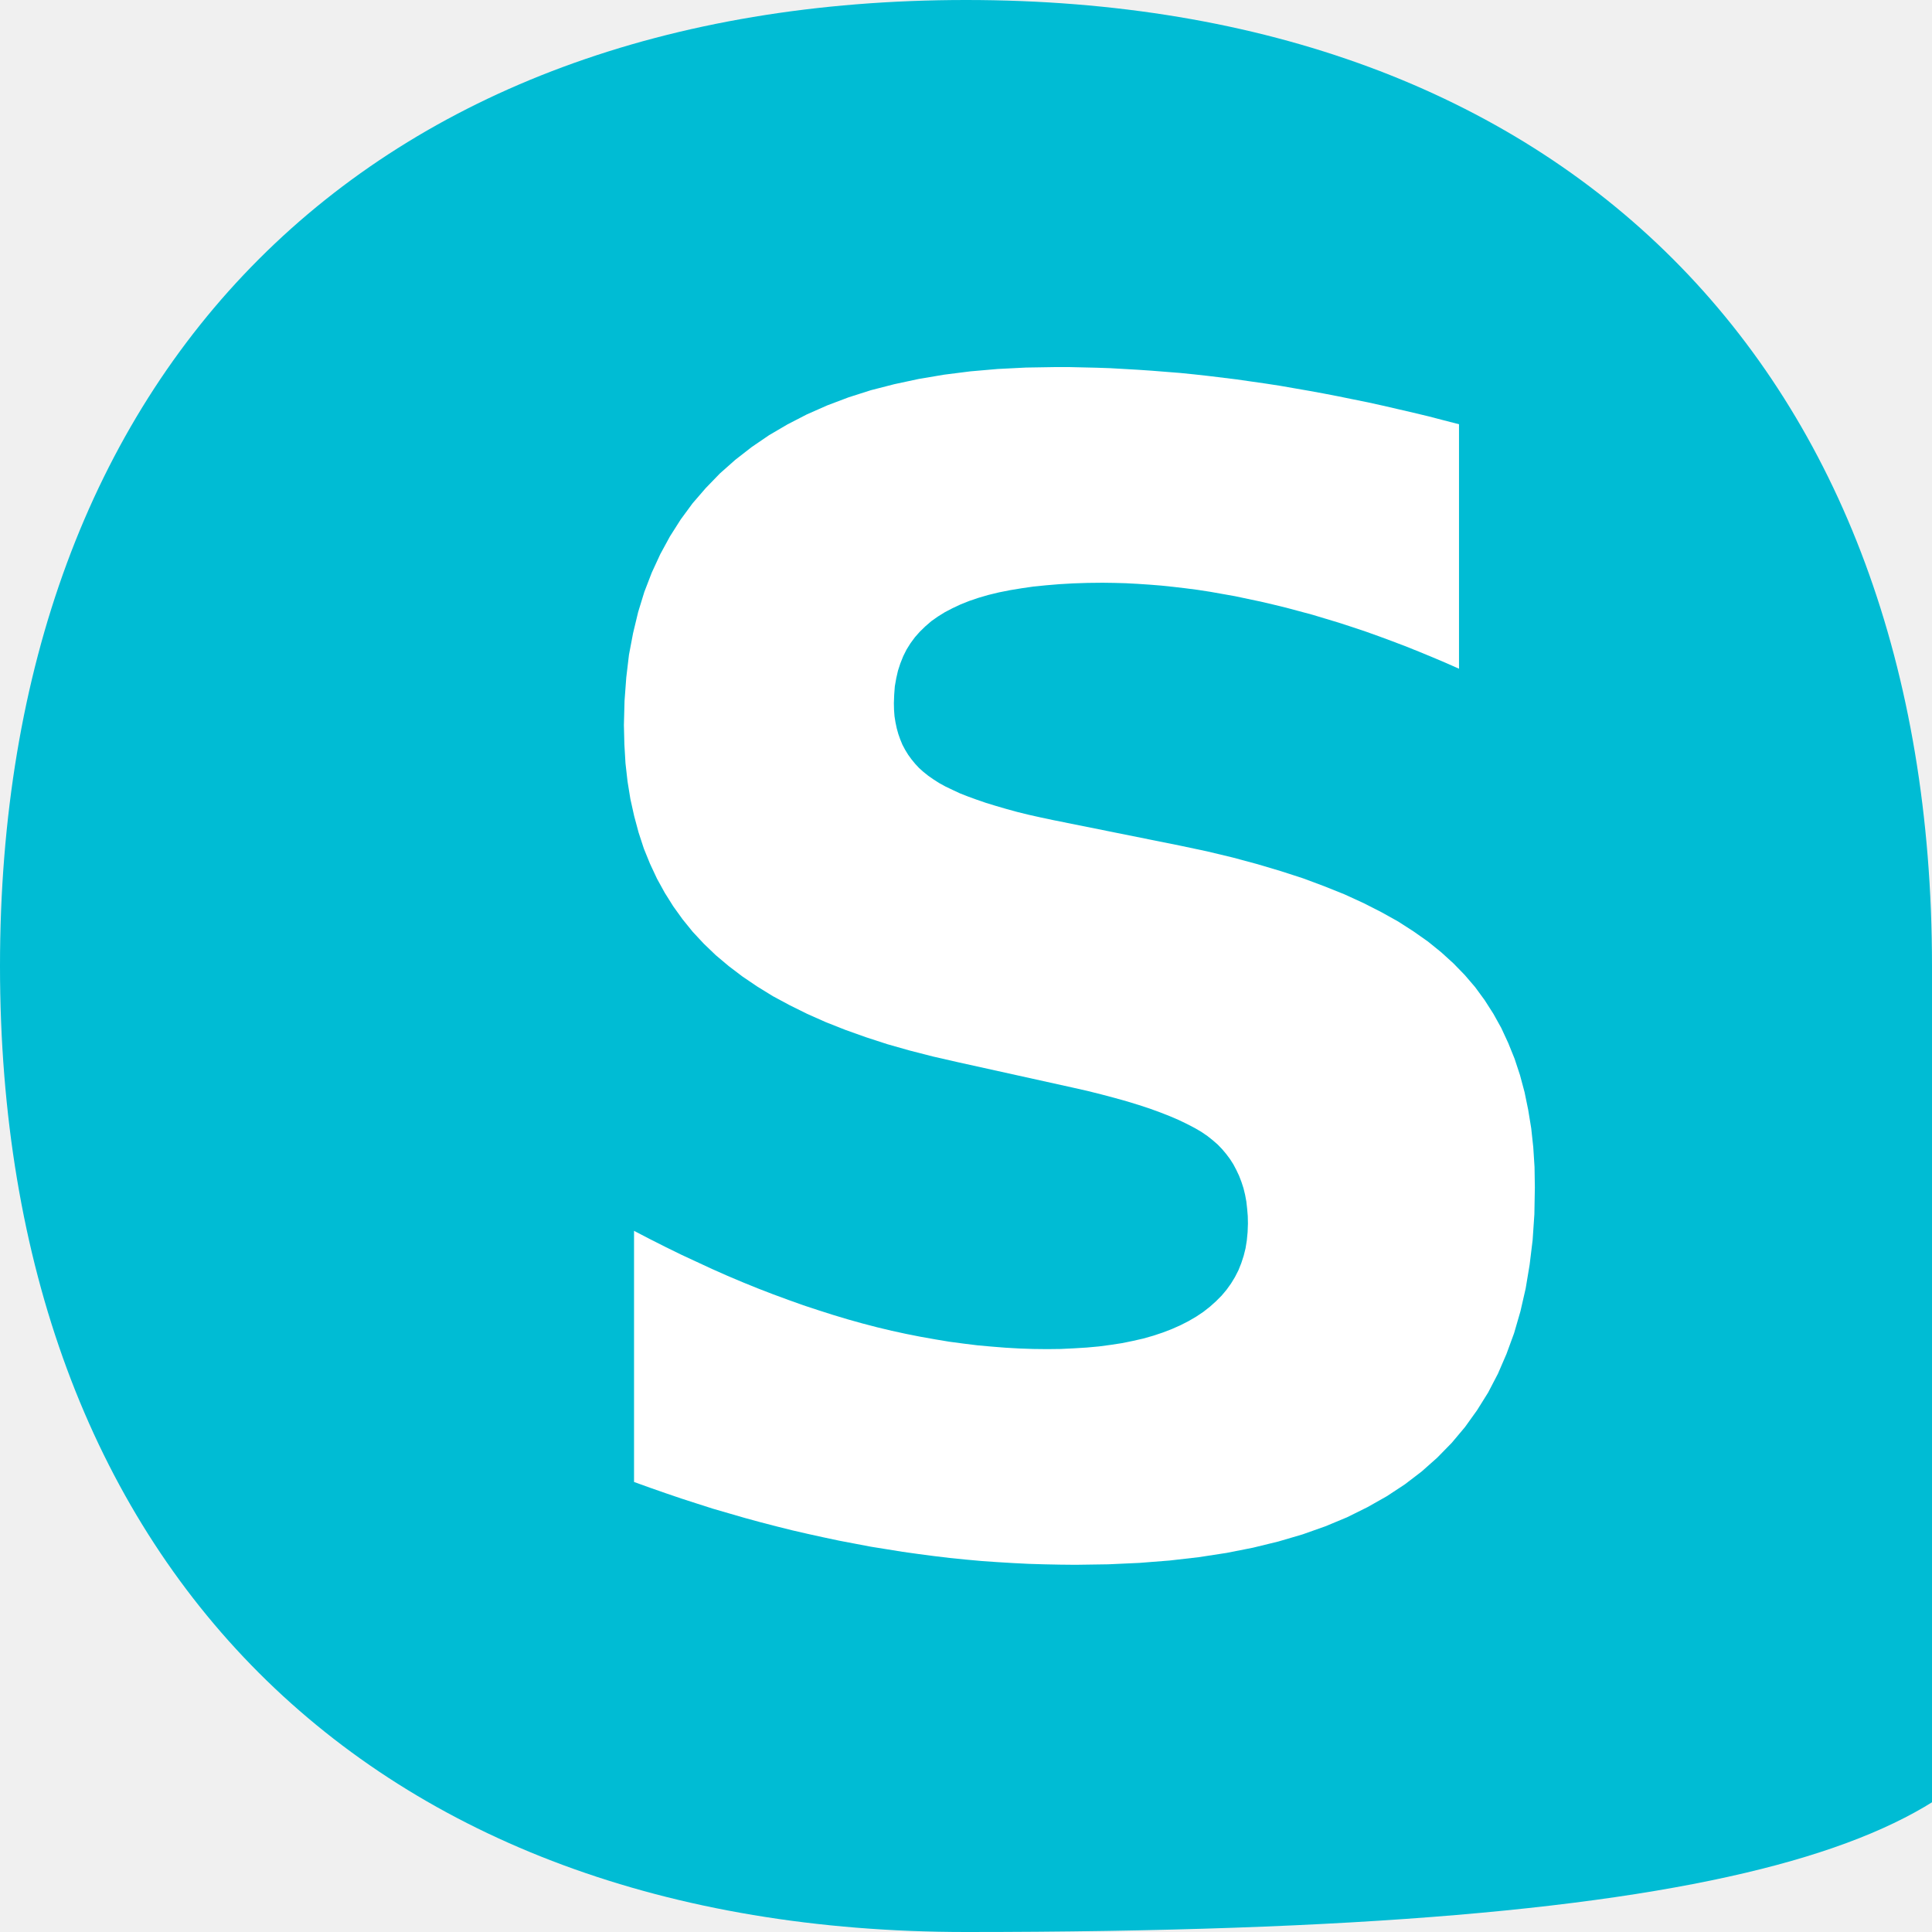
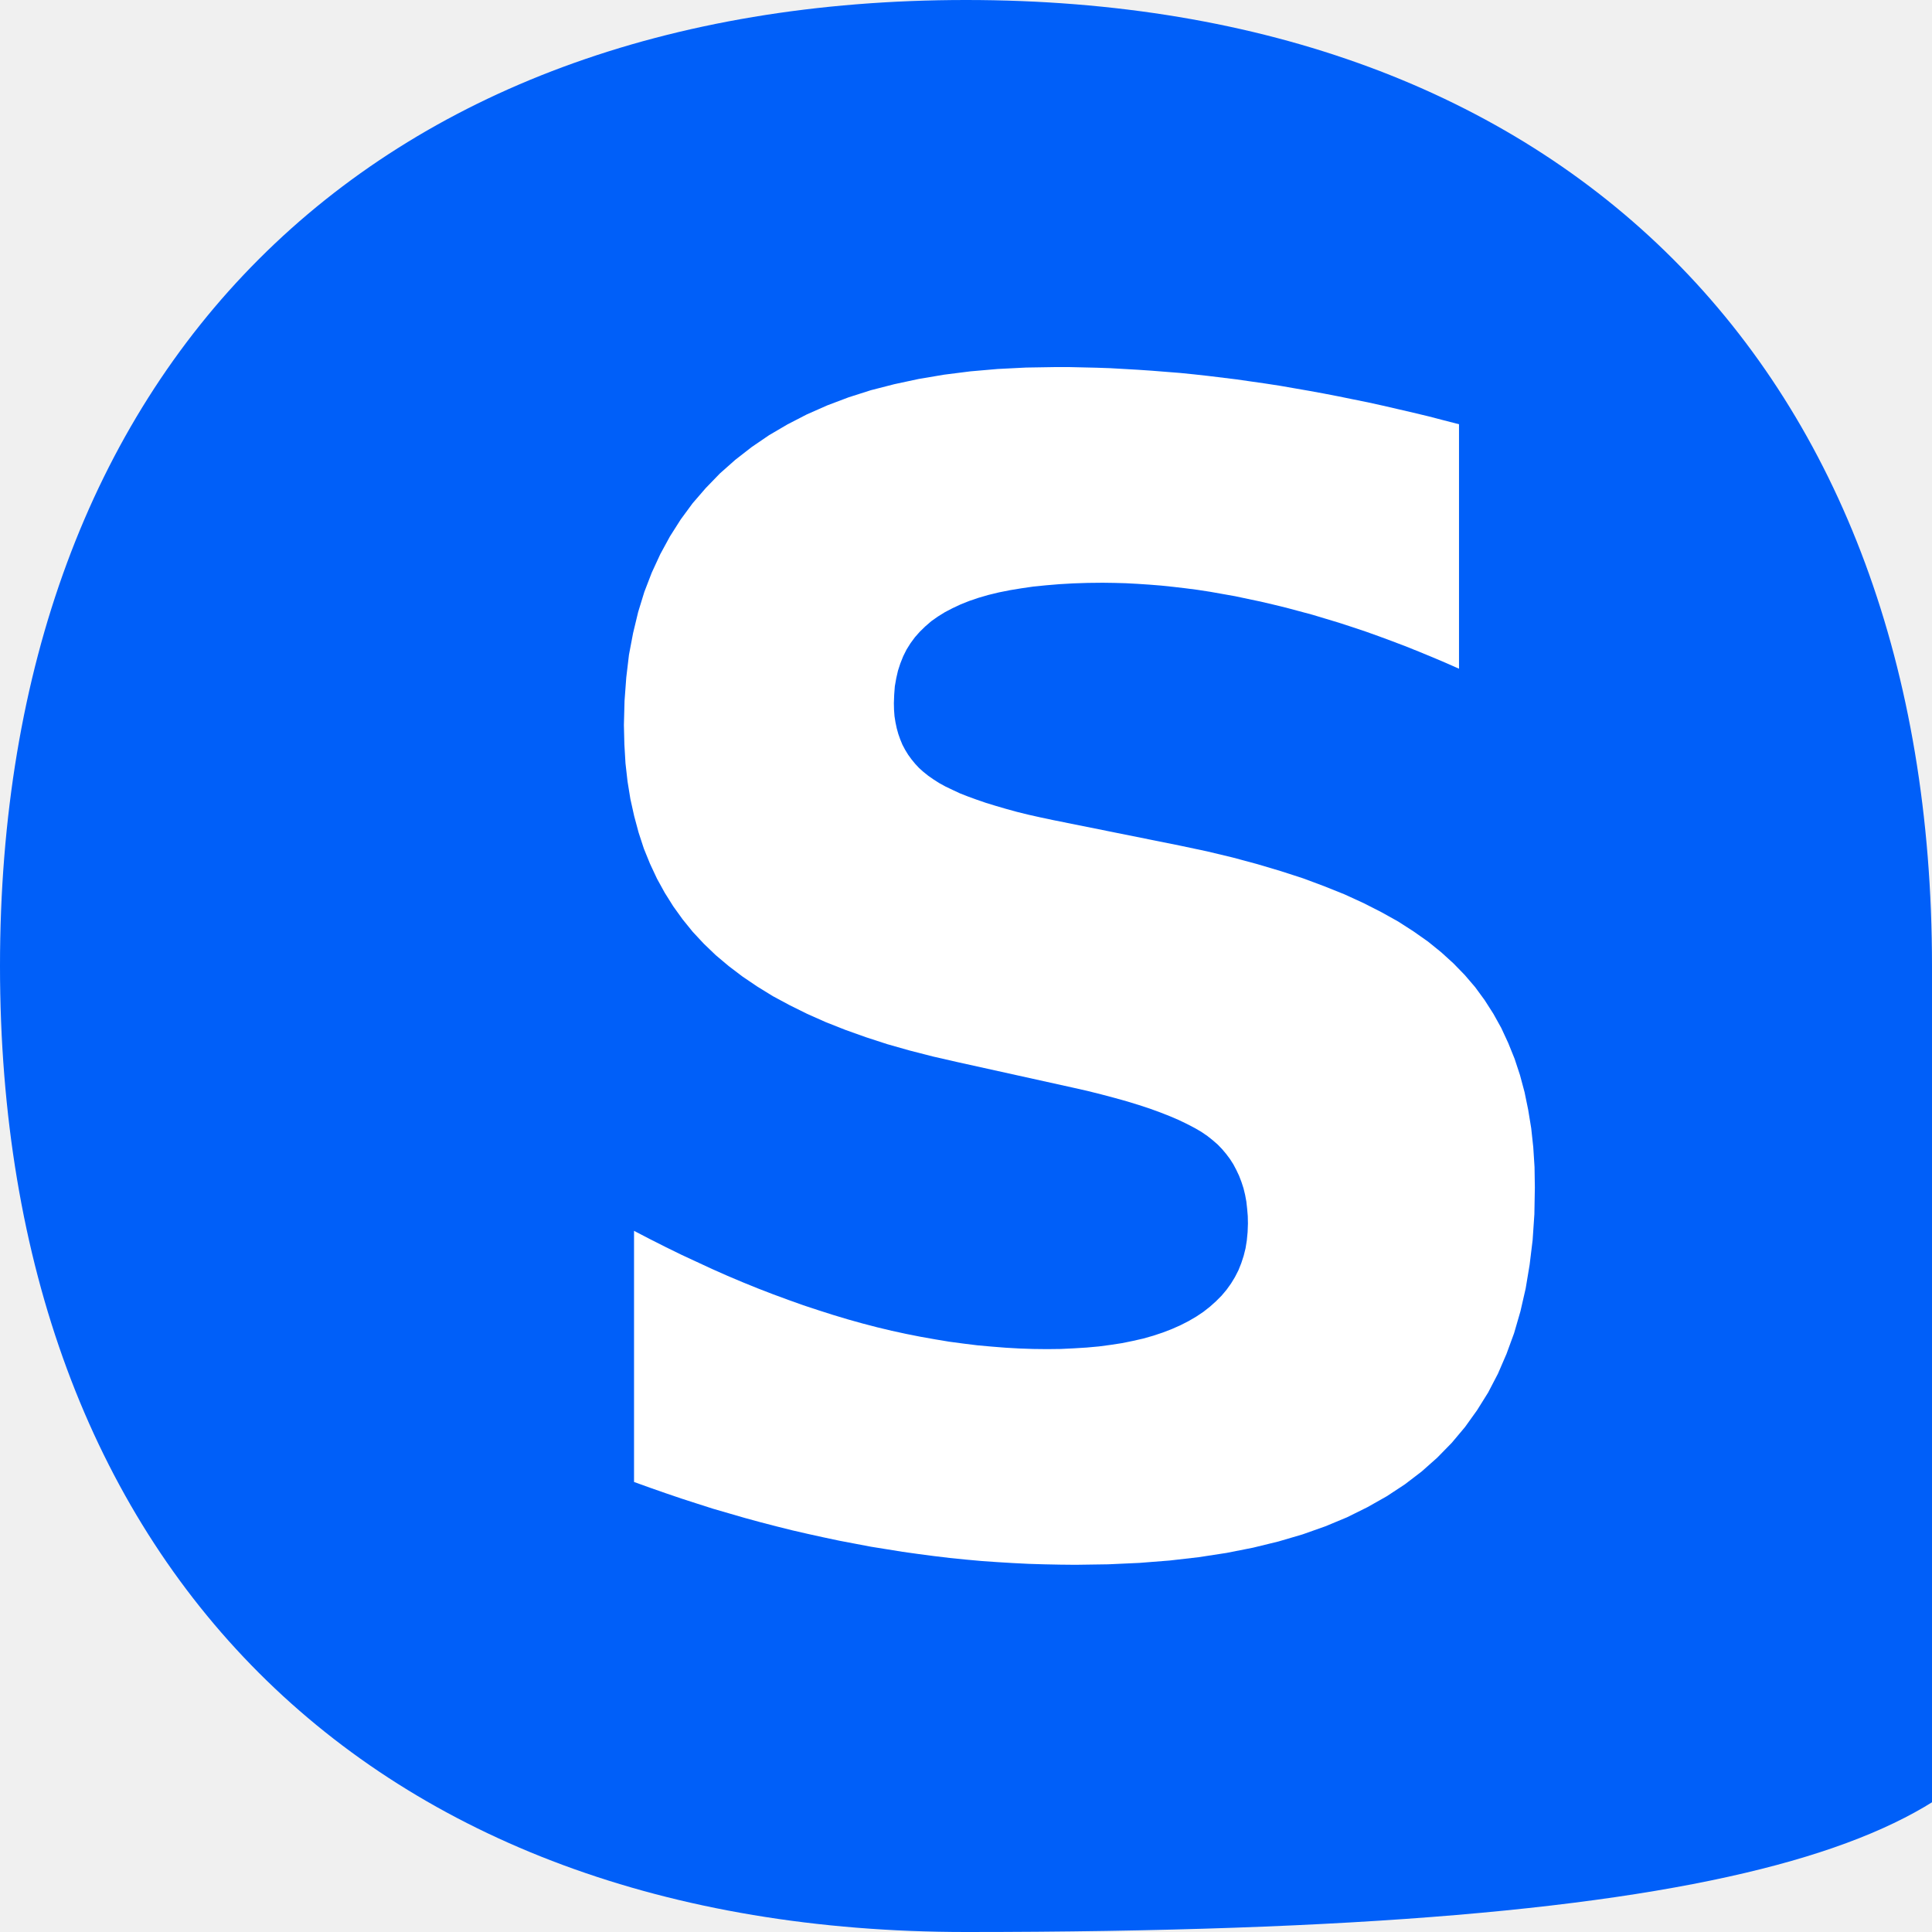
<svg xmlns="http://www.w3.org/2000/svg" width="24" height="24" viewBox="0 0 24 24" fill="none">
-   <path d="M12.0 24C31.42 24 24 19.42 24 12.0C24 4.58 19.42 0 12.0 0C4.58 0 0 4.58 0 12.0C0 19.42 4.58 24 12.0 24Z" fill="#00BCD4" />
+   <path d="M12.0 24C31.42 24 24 19.42 24 12.0C24 4.58 19.42 0 12.0 0C4.58 0 0 4.58 0 12.0C0 19.42 4.58 24 12.0 24Z" fill="#005FF9" />
  <g transform="translate(6.34 4.56) scale(0.1967)">
    <path d="M59.91 3.61 L59.91 19.05 L59.05 18.67 L58.2 18.31 L57.35 17.96 L56.5 17.62 L55.66 17.3 L54.82 16.99 L53.98 16.69 L53.14 16.41 L52.31 16.14 L51.48 15.89 L50.65 15.64 L49.83 15.42 L49.01 15.2 L48.19 15 L47.38 14.81 L46.57 14.64 L45.77 14.47 L44.98 14.33 L44.19 14.19 L43.41 14.07 L42.64 13.97 L41.87 13.88 L41.11 13.8 L40.36 13.74 L39.61 13.69 L38.87 13.65 L38.13 13.63 L37.41 13.62 L36.46 13.63 L35.55 13.66 L34.68 13.71 L33.84 13.78 L33.04 13.86 L32.28 13.97 L31.55 14.09 L30.85 14.23 L30.19 14.39 L29.57 14.57 L28.98 14.77 L28.43 14.99 L27.92 15.23 L27.44 15.48 L26.99 15.76 L26.58 16.05 L26.21 16.37 L25.86 16.71 L25.55 17.06 L25.27 17.44 L25.02 17.84 L24.81 18.26 L24.63 18.71 L24.48 19.17 L24.37 19.65 L24.28 20.16 L24.24 20.69 L24.22 21.23 L24.23 21.65 L24.26 22.05 L24.32 22.43 L24.4 22.81 L24.5 23.17 L24.62 23.51 L24.76 23.85 L24.93 24.17 L25.12 24.48 L25.33 24.77 L25.56 25.05 L25.81 25.32 L26.09 25.57 L26.39 25.81 L26.72 26.04 L27.08 26.27 L27.48 26.49 L27.92 26.7 L28.39 26.92 L28.9 27.12 L29.45 27.32 L30.03 27.52 L30.65 27.71 L31.3 27.9 L31.99 28.09 L32.72 28.27 L33.48 28.44 L34.28 28.61 L42.28 30.22 L43.98 30.58 L45.61 30.97 L47.17 31.39 L48.65 31.83 L50.07 32.29 L51.41 32.79 L52.68 33.3 L53.88 33.85 L55 34.42 L56.06 35.01 L57.04 35.64 L57.95 36.28 L58.79 36.96 L59.56 37.66 L60.27 38.39 L60.93 39.16 L61.53 39.98 L62.08 40.84 L62.58 41.74 L63.02 42.69 L63.42 43.68 L63.76 44.71 L64.05 45.79 L64.28 46.91 L64.47 48.07 L64.6 49.27 L64.68 50.52 L64.7 51.81 L64.67 53.5 L64.56 55.13 L64.37 56.69 L64.12 58.19 L63.79 59.63 L63.39 61.01 L62.91 62.32 L62.37 63.57 L61.75 64.76 L61.05 65.88 L60.29 66.94 L59.45 67.94 L58.53 68.88 L57.55 69.75 L56.49 70.56 L55.35 71.31 L54.13 72 L52.84 72.64 L51.47 73.21 L50.03 73.72 L48.5 74.17 L46.9 74.56 L45.23 74.89 L43.47 75.16 L41.64 75.37 L39.73 75.52 L37.75 75.61 L35.69 75.64 L34.7 75.63 L33.71 75.61 L32.72 75.58 L31.73 75.53 L30.74 75.47 L29.74 75.4 L28.75 75.31 L27.76 75.21 L26.76 75.09 L25.77 74.96 L24.77 74.82 L23.78 74.66 L22.78 74.5 L21.78 74.31 L20.78 74.12 L19.79 73.91 L18.79 73.69 L17.79 73.46 L16.79 73.21 L15.79 72.95 L14.8 72.68 L13.8 72.39 L12.8 72.1 L11.8 71.78 L10.81 71.46 L9.81 71.12 L8.81 70.77 L7.81 70.41 L7.81 54.55 L8.81 55.07 L9.8 55.57 L10.78 56.05 L11.77 56.51 L12.74 56.96 L13.71 57.39 L14.68 57.8 L15.64 58.19 L16.6 58.56 L17.55 58.91 L18.5 59.25 L19.44 59.56 L20.38 59.86 L21.31 60.14 L22.24 60.4 L23.16 60.64 L24.08 60.86 L25 61.06 L25.91 61.24 L26.81 61.4 L27.71 61.55 L28.61 61.67 L29.5 61.78 L30.39 61.86 L31.27 61.93 L32.15 61.98 L33.02 62.01 L33.89 62.02 L34.76 62.01 L35.59 61.97 L36.4 61.92 L37.17 61.85 L37.92 61.75 L38.64 61.64 L39.32 61.5 L39.98 61.35 L40.61 61.17 L41.21 60.97 L41.78 60.75 L42.32 60.51 L42.83 60.25 L43.31 59.97 L43.76 59.67 L44.18 59.34 L44.56 59 L44.91 58.65 L45.23 58.27 L45.51 57.88 L45.76 57.47 L45.98 57.04 L46.16 56.59 L46.31 56.13 L46.43 55.65 L46.51 55.15 L46.56 54.63 L46.58 54.09 L46.57 53.62 L46.53 53.15 L46.48 52.7 L46.4 52.27 L46.3 51.86 L46.17 51.46 L46.02 51.07 L45.85 50.71 L45.66 50.35 L45.45 50.02 L45.21 49.7 L44.95 49.39 L44.67 49.1 L44.36 48.83 L44.02 48.56 L43.64 48.3 L43.21 48.05 L42.73 47.8 L42.21 47.55 L41.65 47.31 L41.04 47.07 L40.38 46.83 L39.68 46.6 L38.93 46.37 L38.14 46.15 L37.31 45.93 L36.43 45.71 L35.5 45.5 L28.22 43.89 L26.69 43.54 L25.21 43.16 L23.8 42.76 L22.45 42.32 L21.16 41.86 L19.92 41.37 L18.75 40.85 L17.64 40.3 L16.58 39.73 L15.59 39.12 L14.66 38.49 L13.79 37.83 L12.97 37.14 L12.22 36.42 L11.52 35.67 L10.88 34.88 L10.29 34.06 L9.75 33.2 L9.26 32.31 L8.82 31.37 L8.43 30.41 L8.1 29.4 L7.82 28.36 L7.58 27.28 L7.4 26.17 L7.27 25.02 L7.2 23.83 L7.17 22.61 L7.21 21.08 L7.32 19.6 L7.49 18.17 L7.75 16.8 L8.07 15.47 L8.46 14.2 L8.93 12.98 L9.47 11.81 L10.08 10.69 L10.76 9.62 L11.51 8.6 L12.34 7.64 L13.23 6.72 L14.2 5.86 L15.24 5.05 L16.34 4.3 L17.5 3.62 L18.72 2.99 L20.01 2.42 L21.36 1.91 L22.77 1.46 L24.25 1.08 L25.79 0.75 L27.39 0.48 L29.05 0.27 L30.78 0.12 L32.57 0.03 L34.42 0 L35.28 0 L36.15 0.02 L37.02 0.04 L37.89 0.07 L38.76 0.12 L39.64 0.17 L40.52 0.23 L41.4 0.3 L42.29 0.37 L43.18 0.46 L44.08 0.56 L44.98 0.67 L45.88 0.78 L46.78 0.91 L47.69 1.04 L48.6 1.18 L49.52 1.34 L50.44 1.5 L51.37 1.67 L52.3 1.85 L53.23 2.04 L54.17 2.23 L55.12 2.44 L56.07 2.66 L57.02 2.88 L57.98 3.11 L58.94 3.36 L59.91 3.61 Z" fill="white" />
  </g>
</svg>
